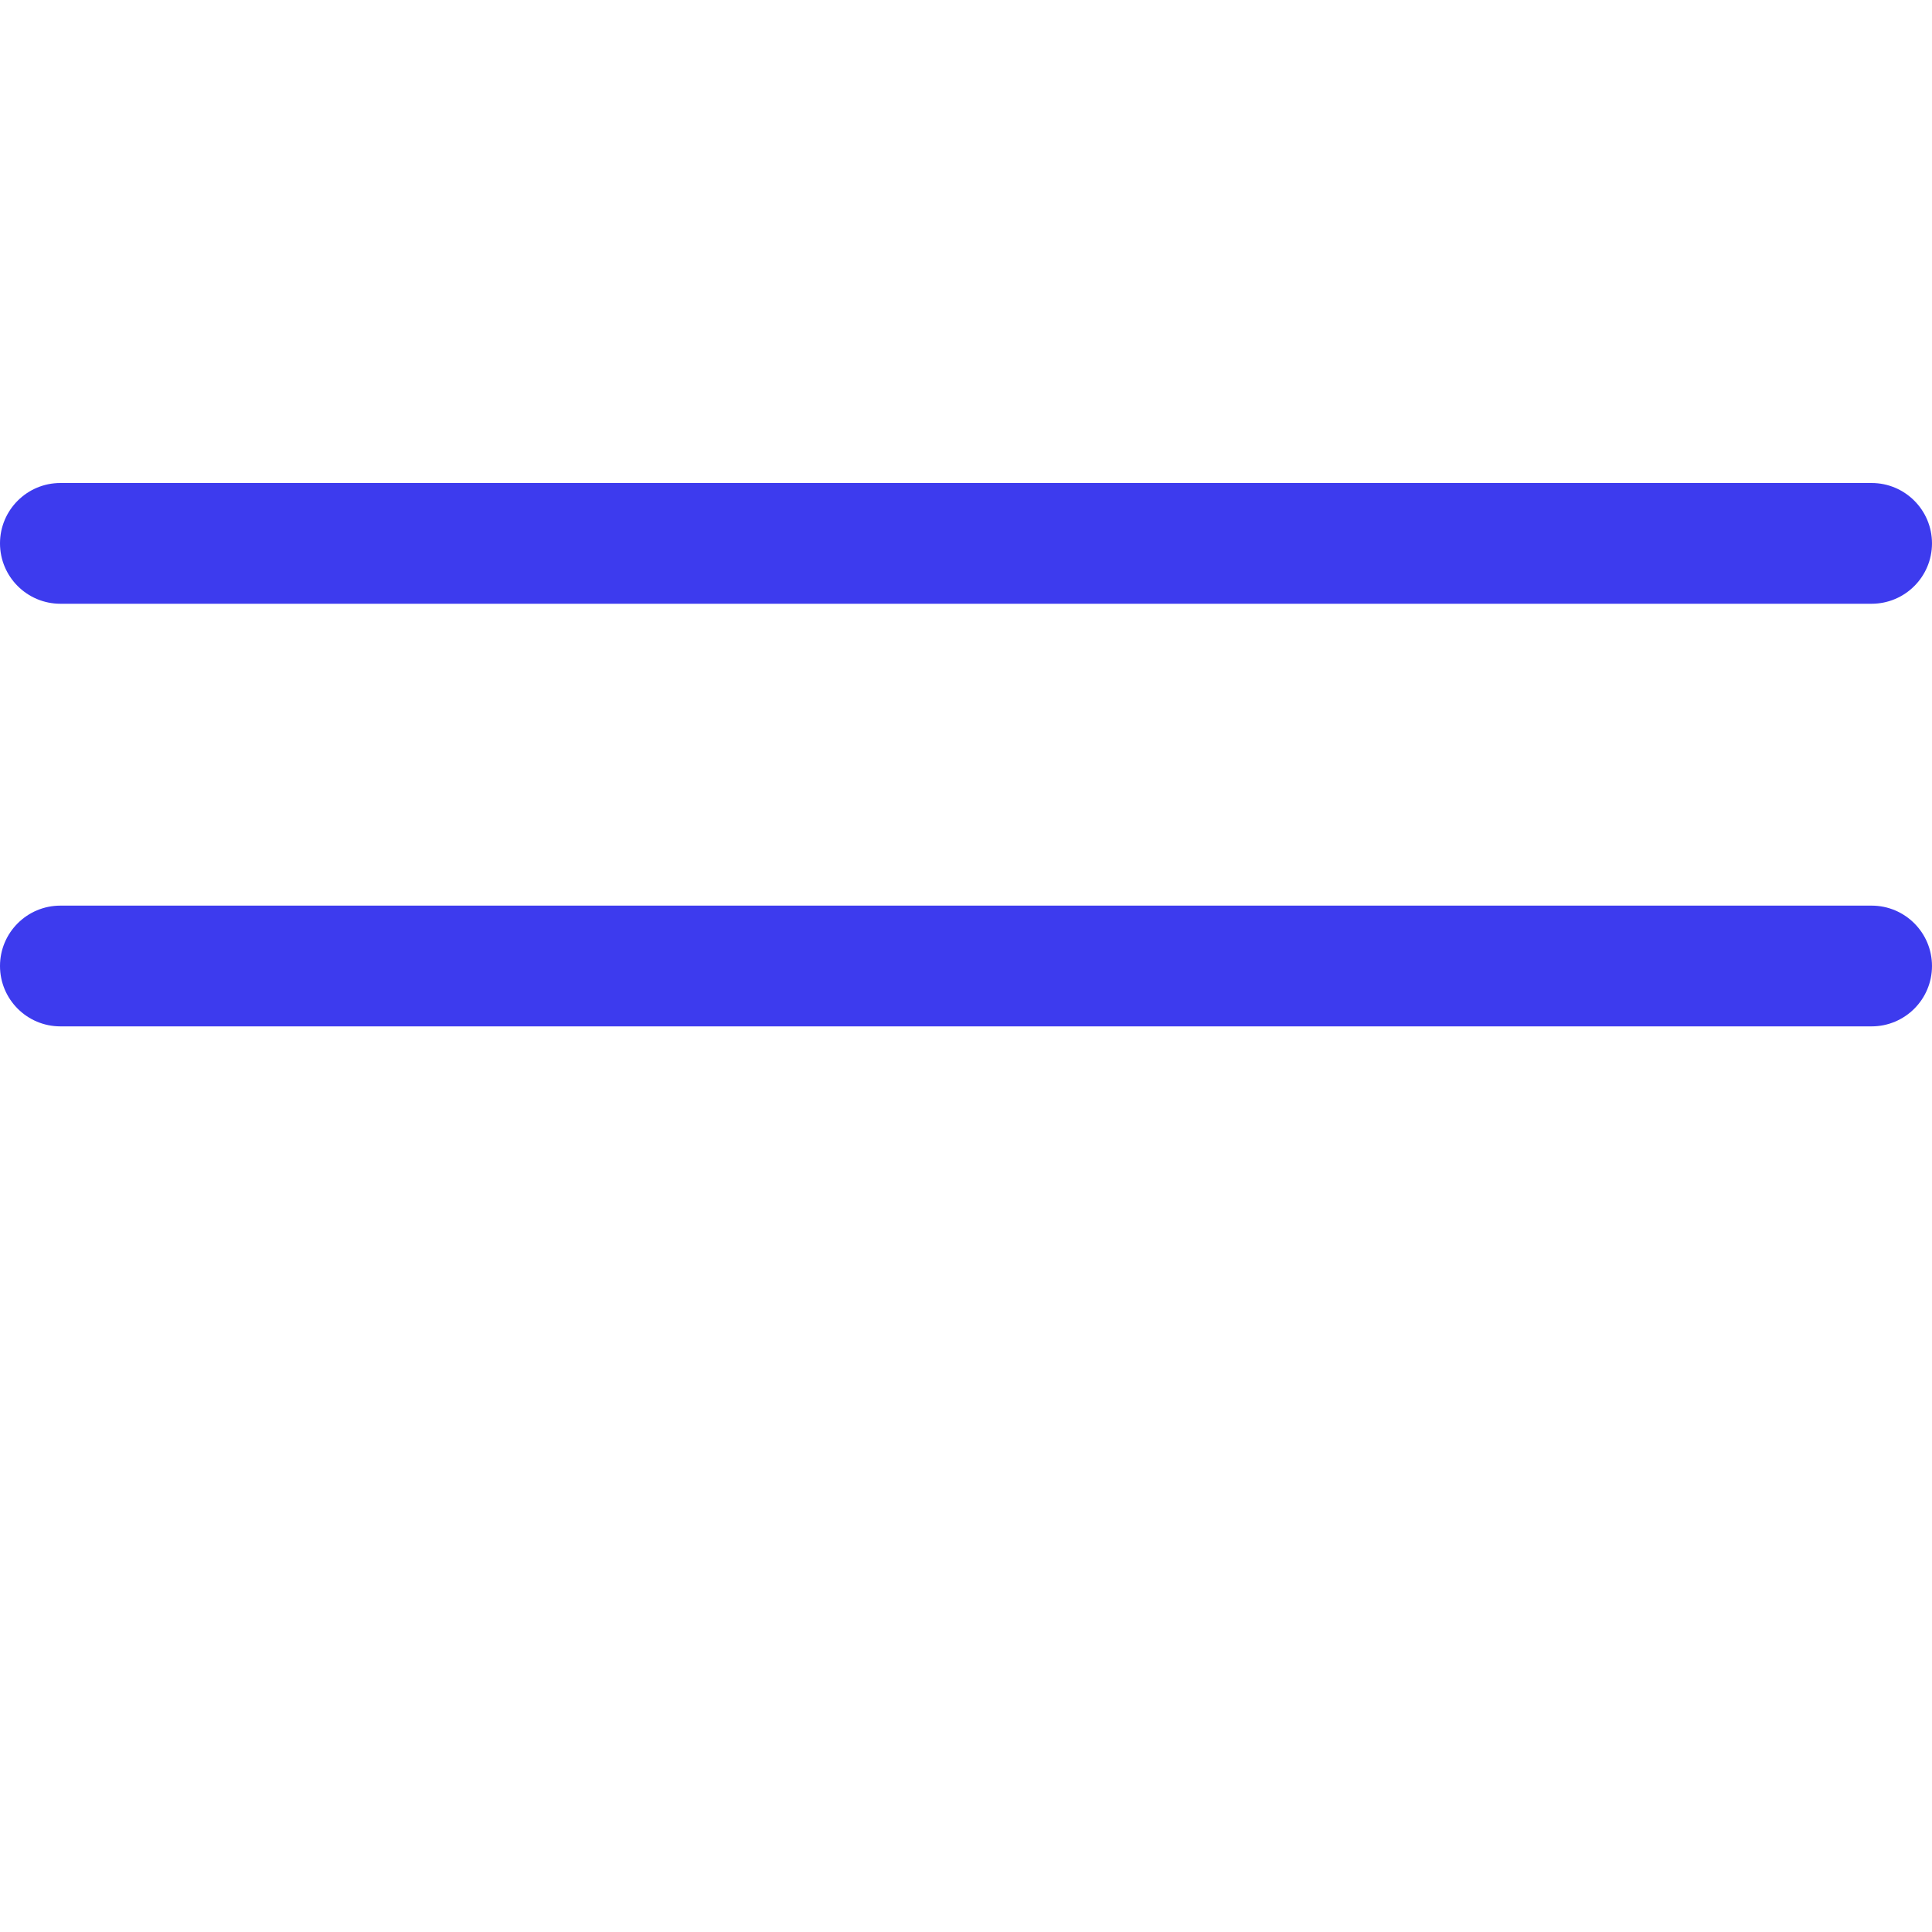
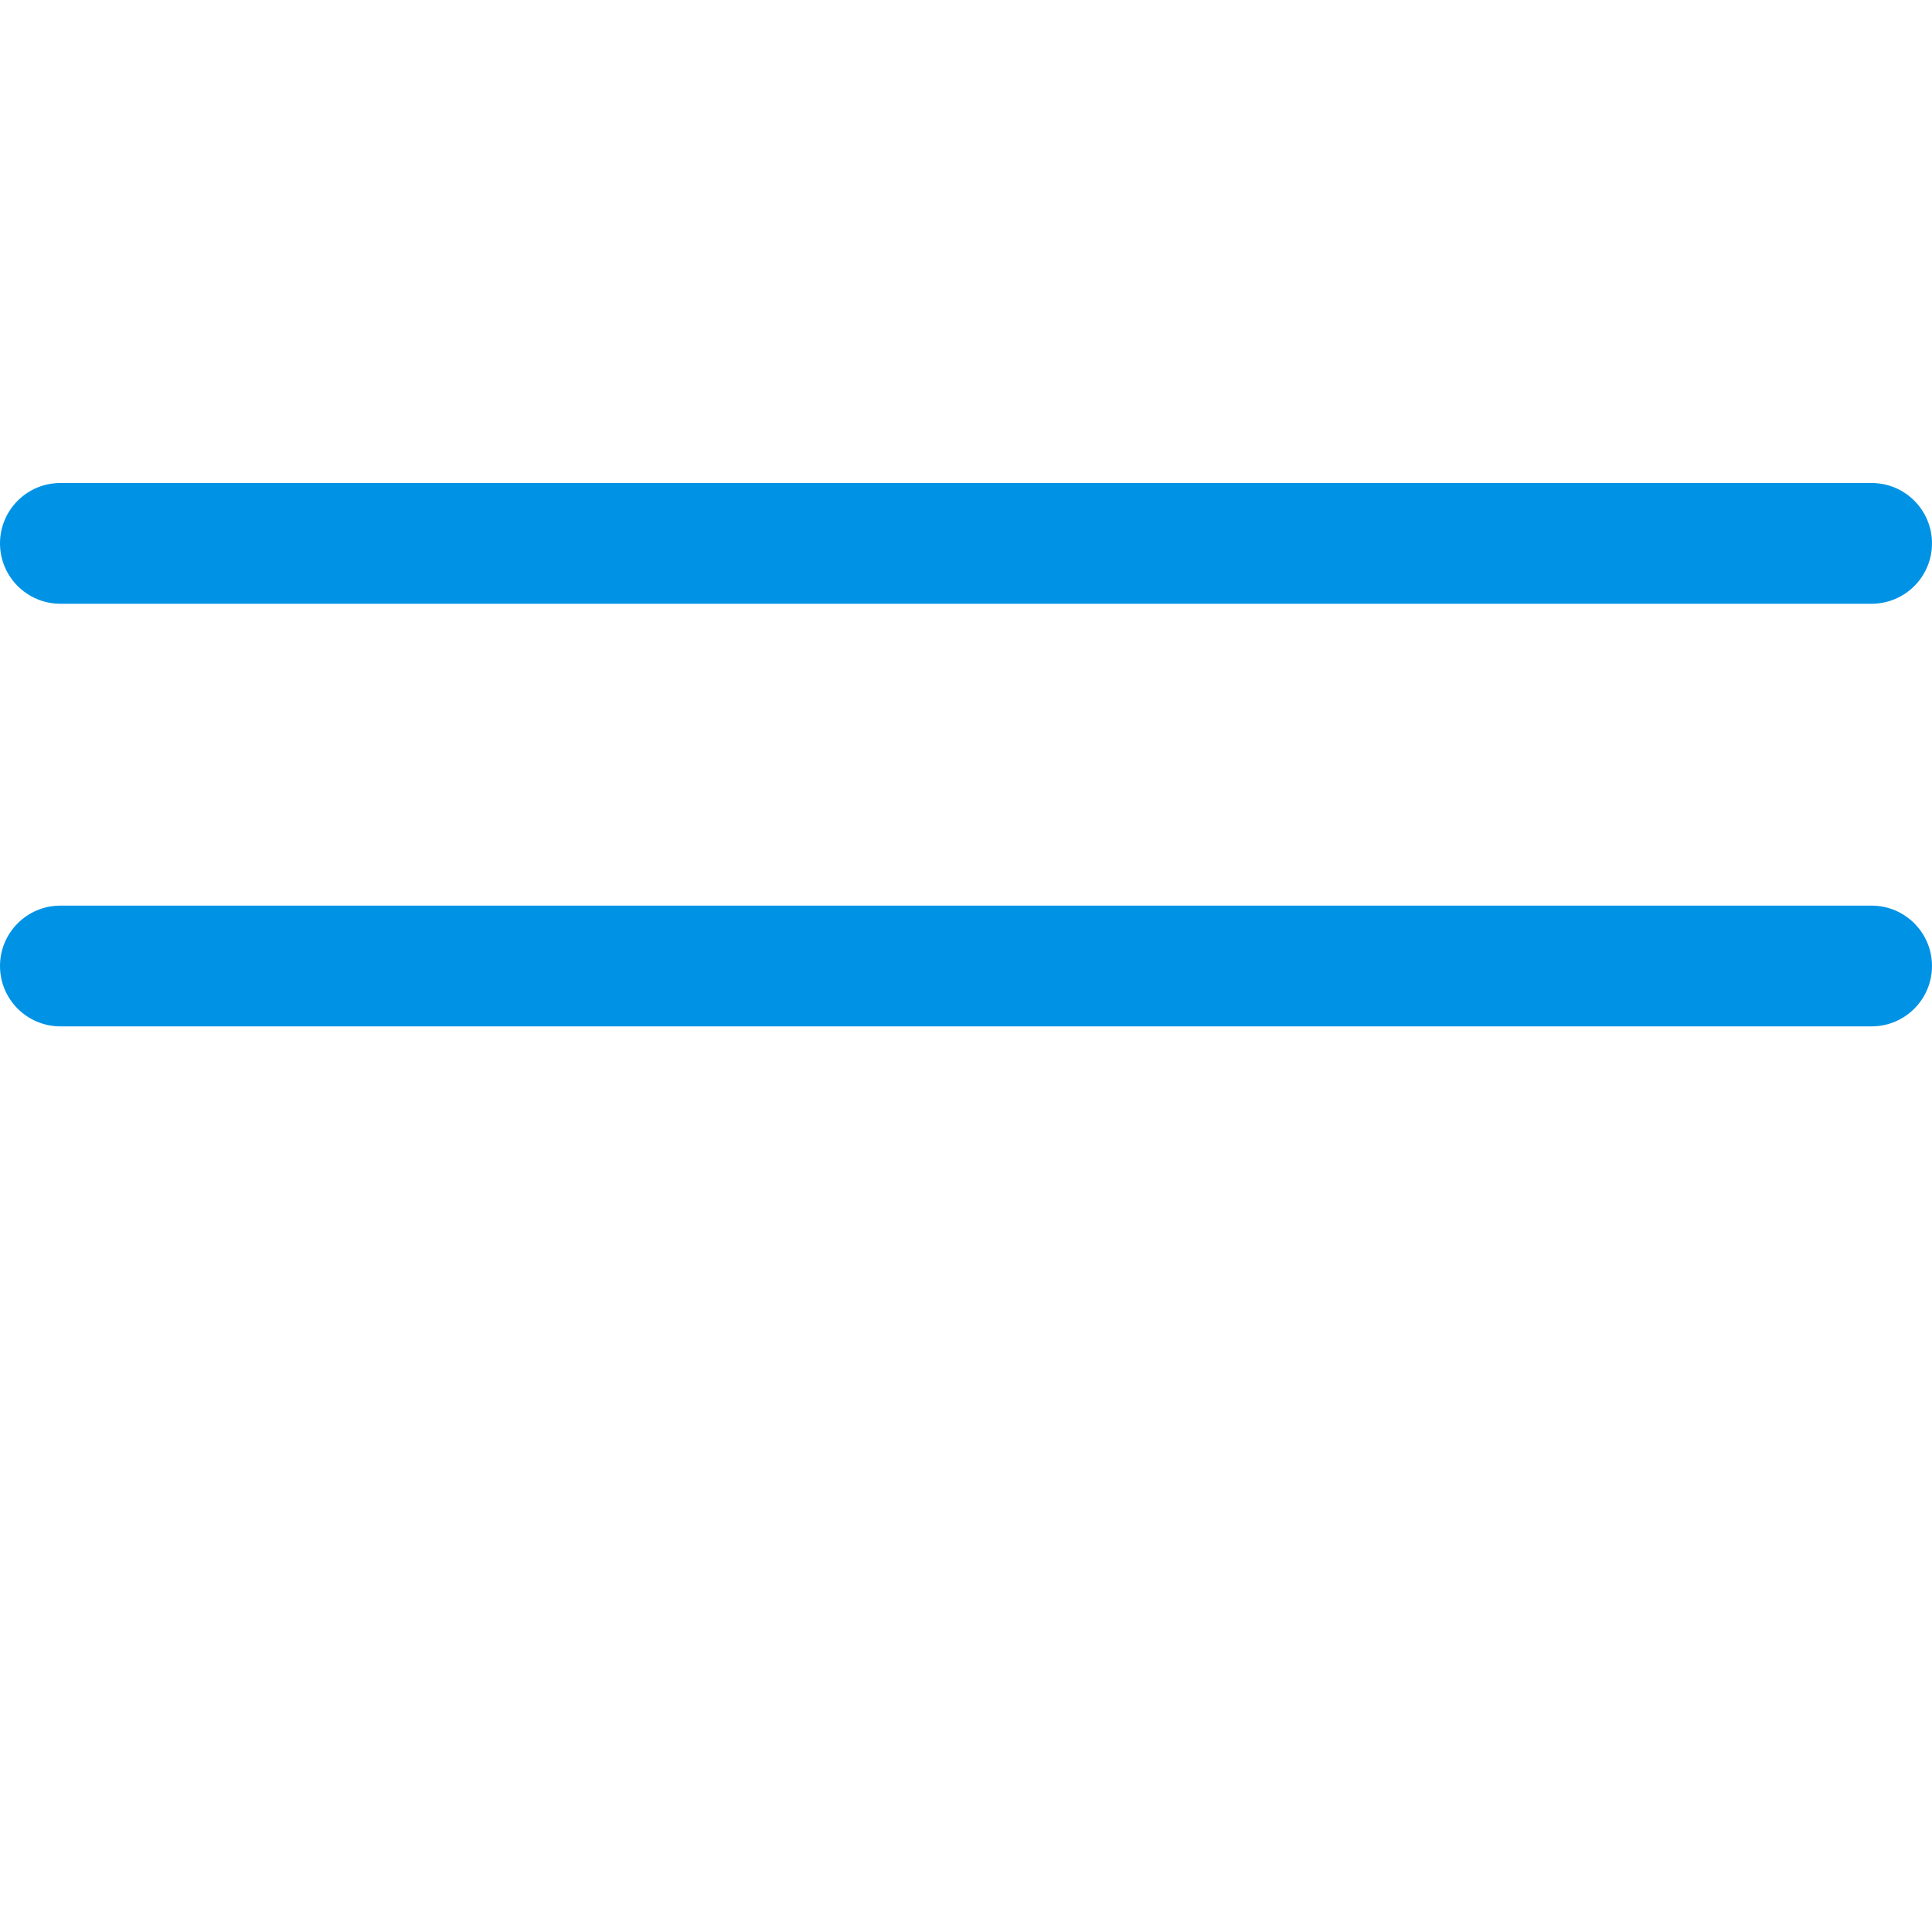
<svg xmlns="http://www.w3.org/2000/svg" version="1.1" id="Capa_1" x="0px" y="0px" viewBox="0 0 384.97 384.97" style="enable-background:new 0 0 384.97 384.97;" xml:space="preserve" width="512px" height="512px">
  <g>
    <g id="Menu_1_">
-       <path d="M12.03,120.303h360.909c6.641,0,12.03-5.39,12.03-12.03c0-6.641-5.39-12.03-12.03-12.03H12.03 c-6.641,0-12.03,5.39-12.03,12.03C0,114.913,5.39,120.303,12.03,120.303z" fill="#3d3bee" />
-       <path d="M372.939,180.455H12.03c-6.641,0-12.03,5.39-12.03,12.03s5.39,12.03,12.03,12.03h360.909c6.641,0,12.03-5.39,12.03-12.03    S379.58,180.455,372.939,180.455z" fill="#3d3bee" />
+       <path d="M12.03,120.303h360.909c6.641,0,12.03-5.39,12.03-12.03c0-6.641-5.39-12.03-12.03-12.03H12.03 c-6.641,0-12.03,5.39-12.03,12.03C0,114.913,5.39,120.303,12.03,120.303z" fill="#0093e5" />
+       <path d="M372.939,180.455H12.03c-6.641,0-12.03,5.39-12.03,12.03s5.39,12.03,12.03,12.03h360.909c6.641,0,12.03-5.39,12.03-12.03    S379.58,180.455,372.939,180.455z" fill="#0093e5" />
    </g>
    <g>
	</g>
    <g>
	</g>
    <g>
	</g>
    <g>
	</g>
    <g>
	</g>
    <g>
	</g>
  </g>
  <g>
</g>
  <g>
</g>
  <g>
</g>
  <g>
</g>
  <g>
</g>
  <g>
</g>
  <g>
</g>
  <g>
</g>
  <g>
</g>
  <g>
</g>
  <g>
</g>
  <g>
</g>
  <g>
</g>
  <g>
</g>
  <g>
</g>
</svg>
